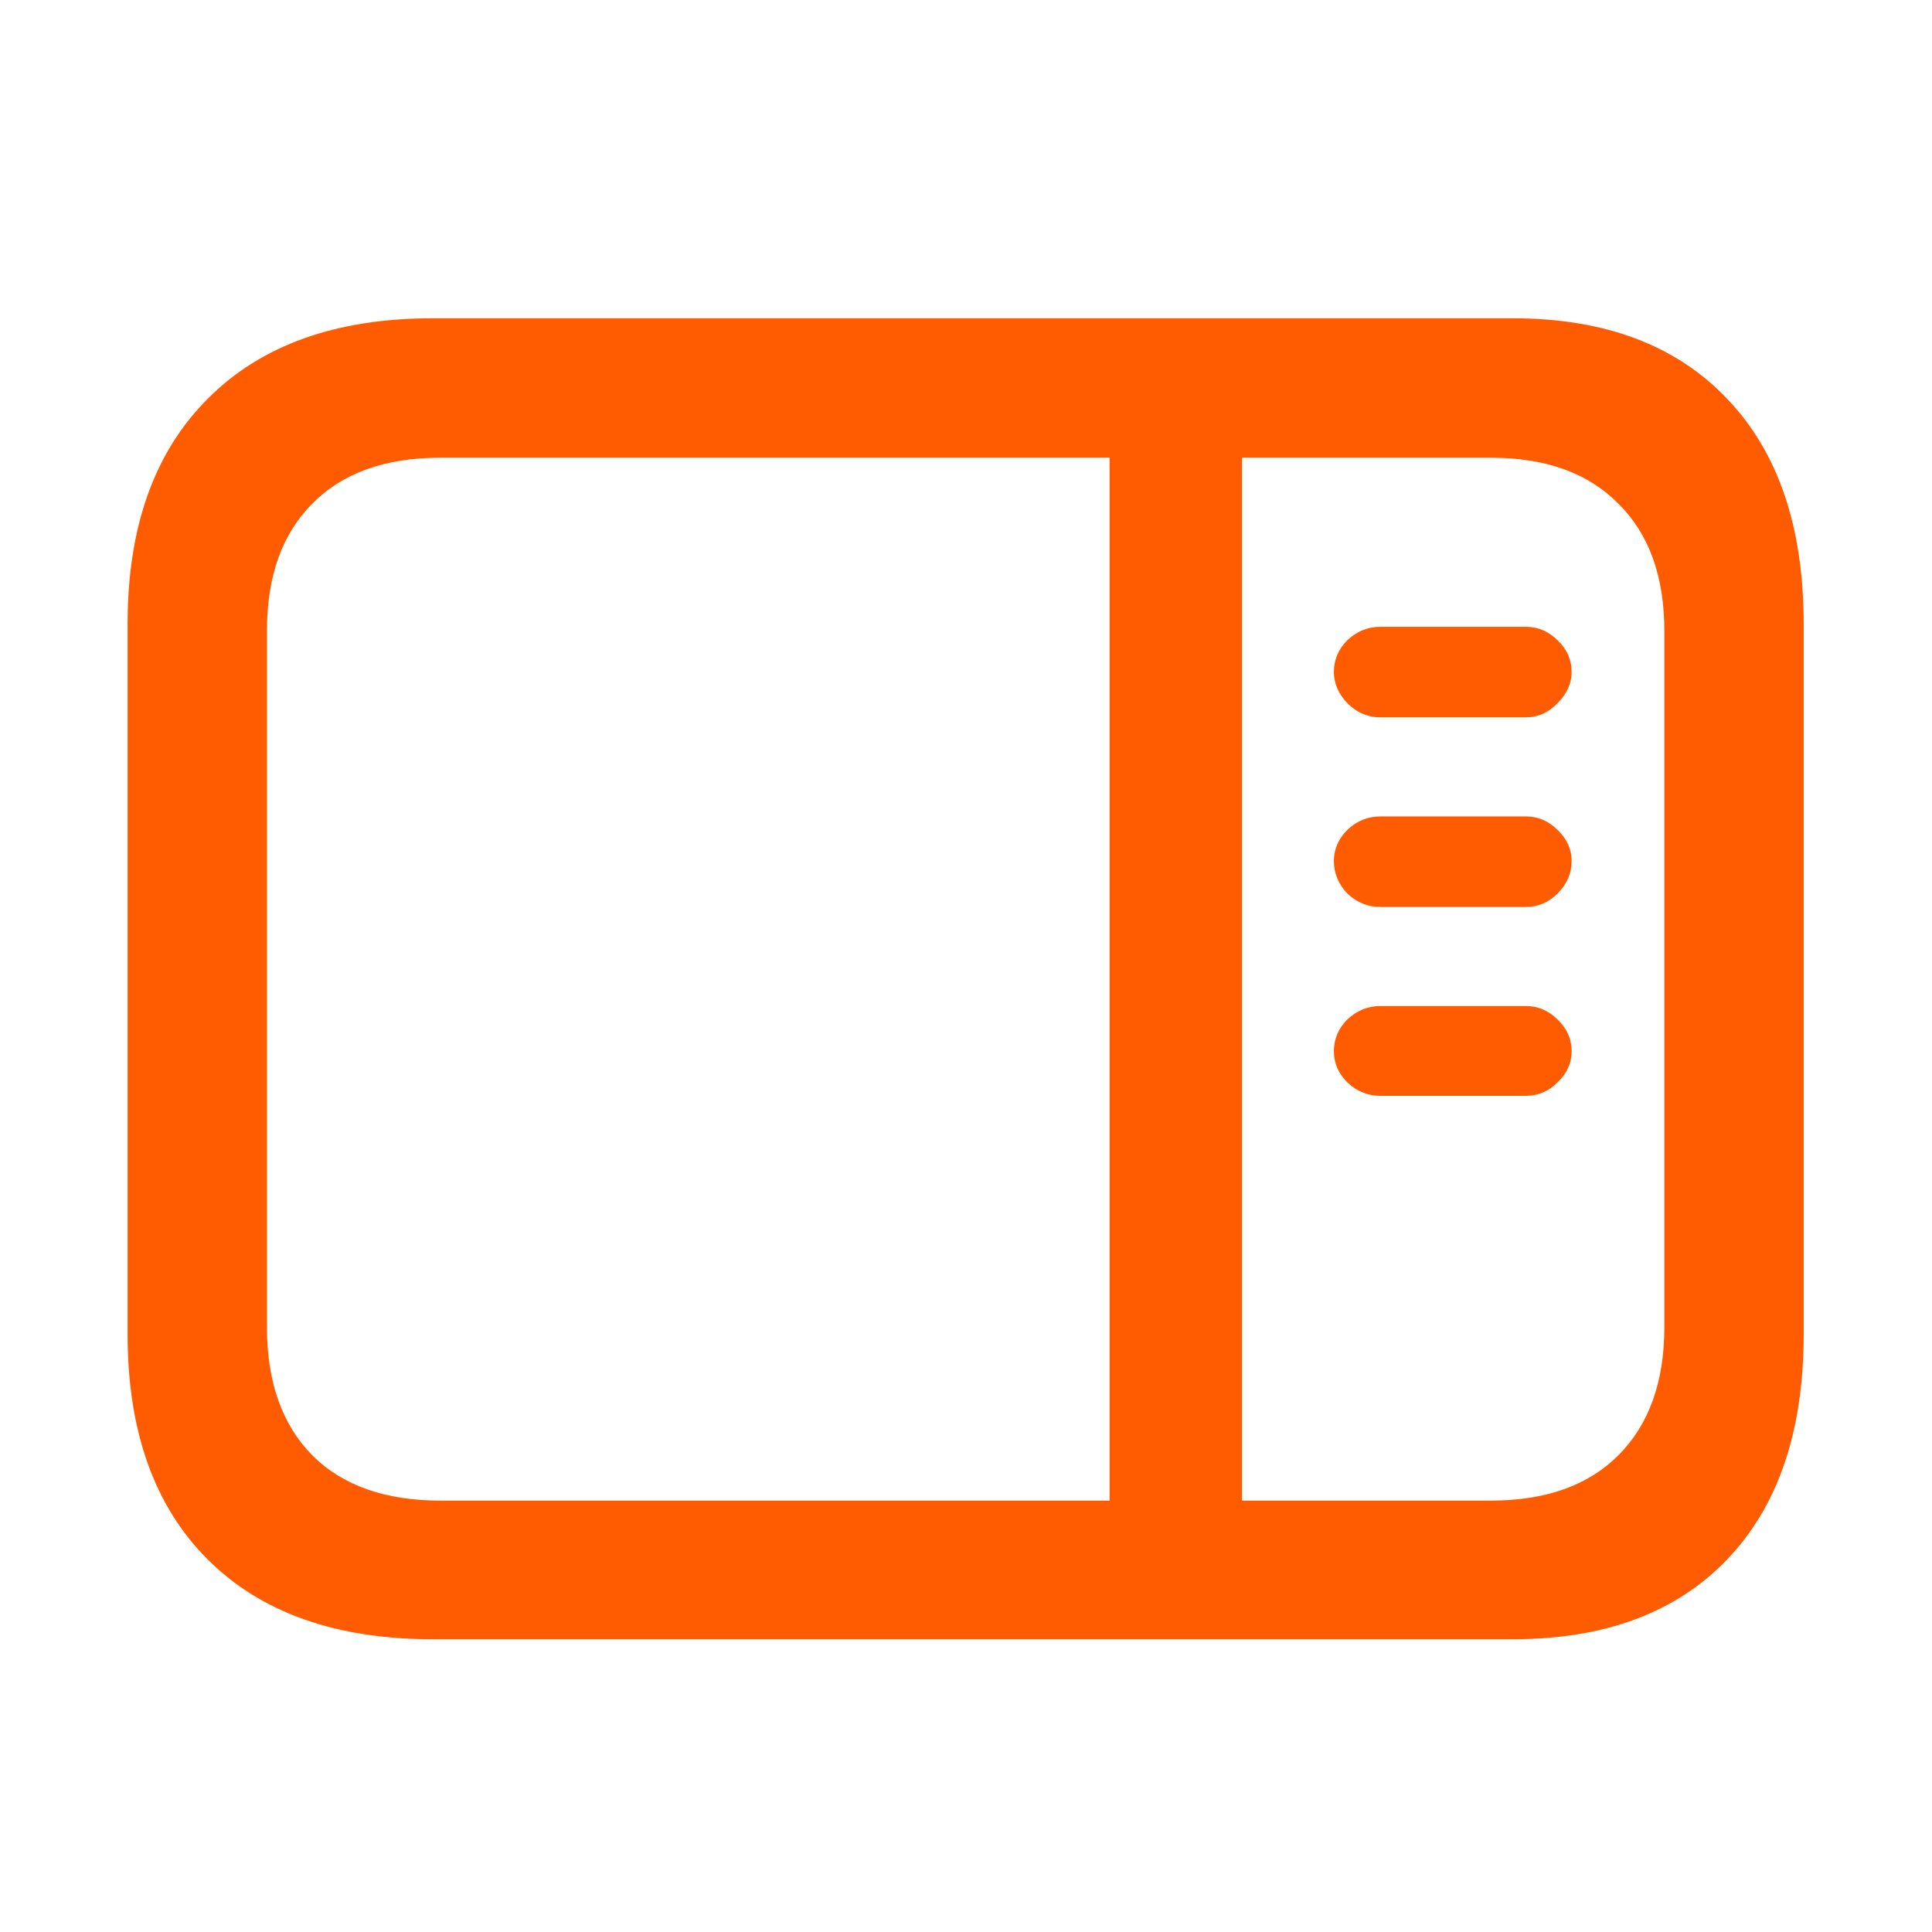
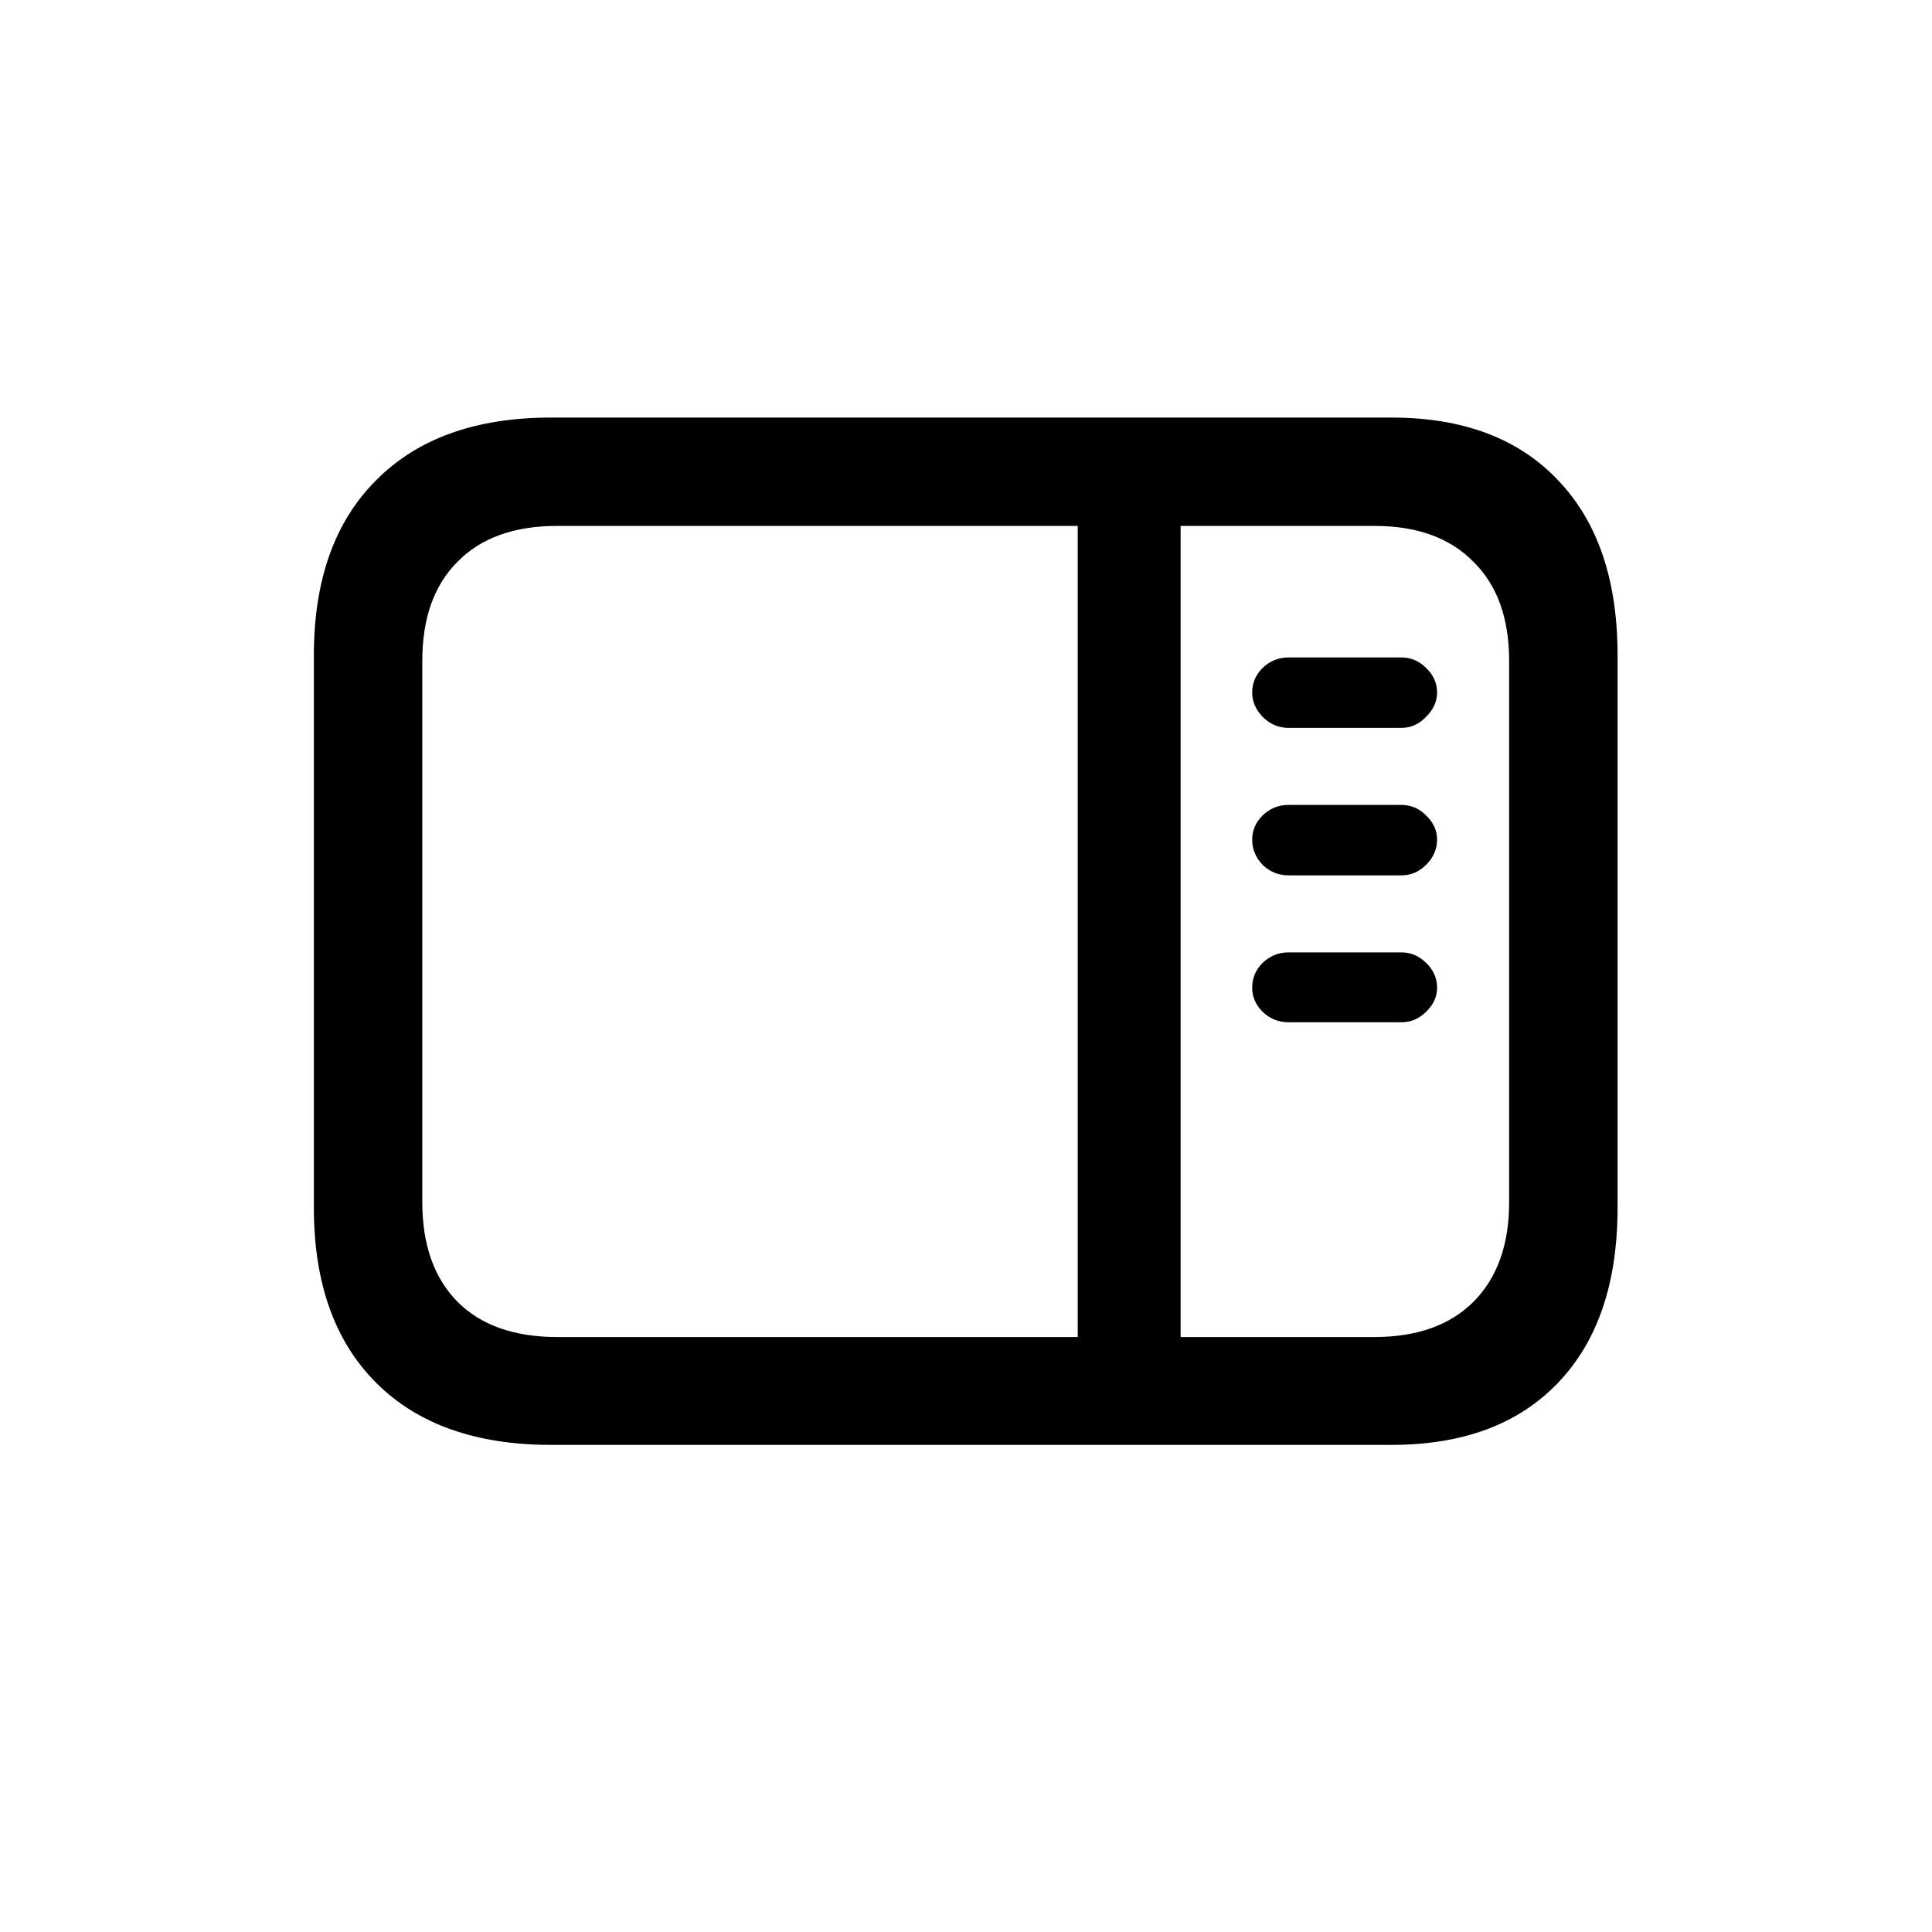
- <svg xmlns="http://www.w3.org/2000/svg" width="24" height="24" viewBox="0 0 24 24" fill="none">
-   <path d="M13.784 18.922V5.396H15.428V18.922H13.784ZM5.373 20.363C4.172 20.363 3.24 20.032 2.578 19.37C1.916 18.708 1.585 17.776 1.585 16.575V7.751C1.585 6.55 1.916 5.618 2.578 4.956C3.24 4.288 4.172 3.954 5.373 3.954H18.794C19.936 3.954 20.824 4.288 21.457 4.956C22.09 5.618 22.406 6.55 22.406 7.751V16.575C22.406 17.776 22.09 18.708 21.457 19.37C20.824 20.032 19.936 20.363 18.794 20.363H5.373ZM5.47 18.641H18.521C19.201 18.641 19.729 18.453 20.104 18.078C20.484 17.697 20.675 17.167 20.675 16.487V7.839C20.675 7.159 20.484 6.632 20.104 6.257C19.729 5.876 19.201 5.686 18.521 5.686H5.47C4.784 5.686 4.254 5.876 3.879 6.257C3.504 6.632 3.316 7.159 3.316 7.839V16.487C3.316 17.167 3.504 17.697 3.879 18.078C4.254 18.453 4.784 18.641 5.47 18.641ZM17.15 8.911C16.992 8.911 16.855 8.853 16.737 8.735C16.626 8.618 16.57 8.489 16.57 8.349C16.57 8.196 16.626 8.064 16.737 7.953C16.855 7.842 16.992 7.786 17.15 7.786H18.952C19.105 7.786 19.236 7.842 19.348 7.953C19.465 8.064 19.523 8.196 19.523 8.349C19.523 8.489 19.465 8.618 19.348 8.735C19.236 8.853 19.105 8.911 18.952 8.911H17.15ZM17.15 11.267C16.992 11.267 16.855 11.211 16.737 11.1C16.626 10.982 16.57 10.848 16.57 10.695C16.57 10.549 16.626 10.42 16.737 10.309C16.855 10.197 16.992 10.142 17.15 10.142H18.952C19.105 10.142 19.236 10.197 19.348 10.309C19.465 10.42 19.523 10.549 19.523 10.695C19.523 10.848 19.465 10.982 19.348 11.1C19.236 11.211 19.105 11.267 18.952 11.267H17.15ZM17.15 13.613C16.992 13.613 16.855 13.558 16.737 13.446C16.626 13.335 16.57 13.206 16.57 13.06C16.57 12.907 16.626 12.775 16.737 12.664C16.855 12.553 16.992 12.497 17.15 12.497H18.952C19.105 12.497 19.236 12.553 19.348 12.664C19.465 12.775 19.523 12.907 19.523 13.06C19.523 13.206 19.465 13.335 19.348 13.446C19.236 13.558 19.105 13.613 18.952 13.613H17.15Z" fill="#FF5B00" />
+ <svg xmlns="http://www.w3.org/2000/svg" viewBox="0 0 24 24">
+   <path stroke="none" d="M13.388 16.828V6.308H14.666V16.828H13.388ZM6.846 17.949C5.911 17.949 5.187 17.692 4.672 17.177C4.157 16.662 3.899 15.937 3.899 15.003V8.14C3.899 7.205 4.157 6.481 4.672 5.966C5.187 5.446 5.911 5.187 6.846 5.187H17.284C18.173 5.187 18.863 5.446 19.355 5.966C19.848 6.481 20.094 7.205 20.094 8.14V15.003C20.094 15.937 19.848 16.662 19.355 17.177C18.863 17.692 18.173 17.949 17.284 17.949H6.846ZM6.921 16.609H17.072C17.601 16.609 18.011 16.463 18.303 16.172C18.599 15.876 18.747 15.463 18.747 14.935V8.208C18.747 7.679 18.599 7.269 18.303 6.978C18.011 6.681 17.601 6.533 17.072 6.533H6.921C6.388 6.533 5.975 6.681 5.684 6.978C5.392 7.269 5.246 7.679 5.246 8.208V14.935C5.246 15.463 5.392 15.876 5.684 16.172C5.975 16.463 6.388 16.609 6.921 16.609ZM16.006 9.042C15.883 9.042 15.776 8.996 15.685 8.905C15.598 8.814 15.555 8.714 15.555 8.604C15.555 8.486 15.598 8.383 15.685 8.297C15.776 8.21 15.883 8.167 16.006 8.167H17.407C17.526 8.167 17.628 8.21 17.715 8.297C17.806 8.383 17.852 8.486 17.852 8.604C17.852 8.714 17.806 8.814 17.715 8.905C17.628 8.996 17.526 9.042 17.407 9.042H16.006ZM16.006 10.874C15.883 10.874 15.776 10.831 15.685 10.744C15.598 10.653 15.555 10.548 15.555 10.43C15.555 10.316 15.598 10.216 15.685 10.129C15.776 10.042 15.883 9.999 16.006 9.999H17.407C17.526 9.999 17.628 10.042 17.715 10.129C17.806 10.216 17.852 10.316 17.852 10.43C17.852 10.548 17.806 10.653 17.715 10.744C17.628 10.831 17.526 10.874 17.407 10.874H16.006ZM16.006 12.699C15.883 12.699 15.776 12.656 15.685 12.569C15.598 12.483 15.555 12.383 15.555 12.269C15.555 12.15 15.598 12.047 15.685 11.961C15.776 11.874 15.883 11.831 16.006 11.831H17.407C17.526 11.831 17.628 11.874 17.715 11.961C17.806 12.047 17.852 12.15 17.852 12.269C17.852 12.383 17.806 12.483 17.715 12.569C17.628 12.656 17.526 12.699 17.407 12.699H16.006Z" />
</svg>
